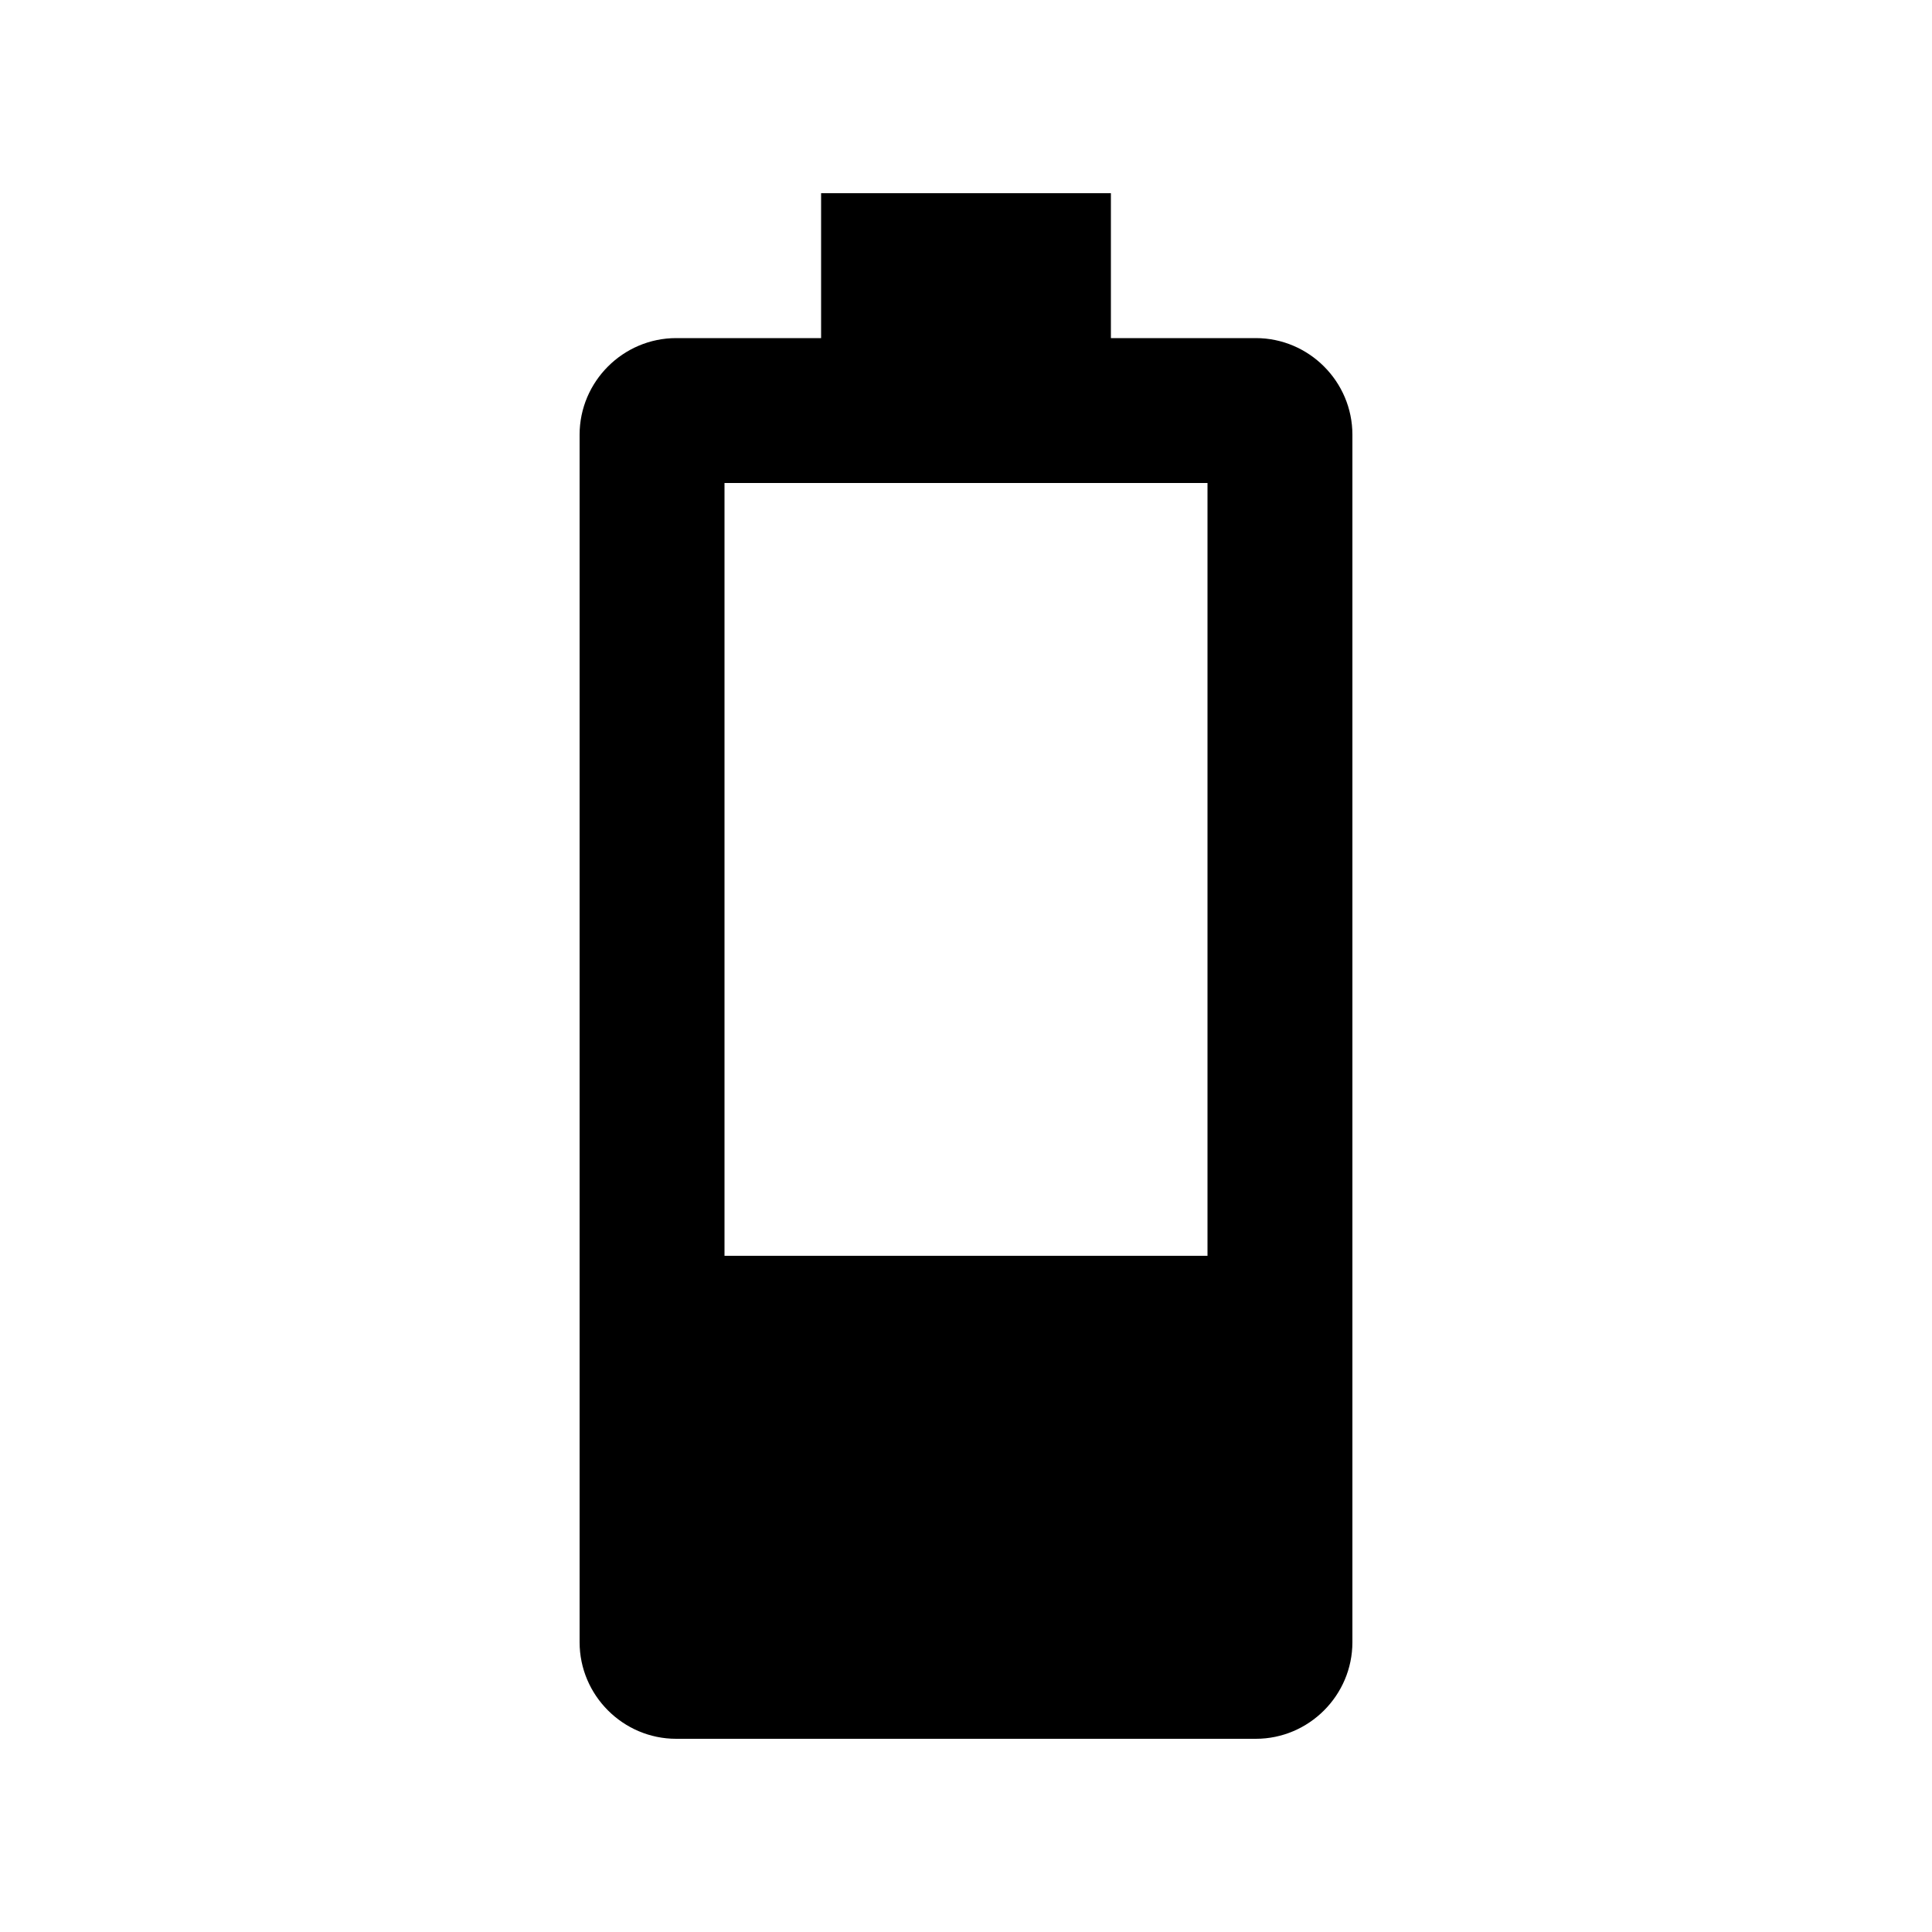
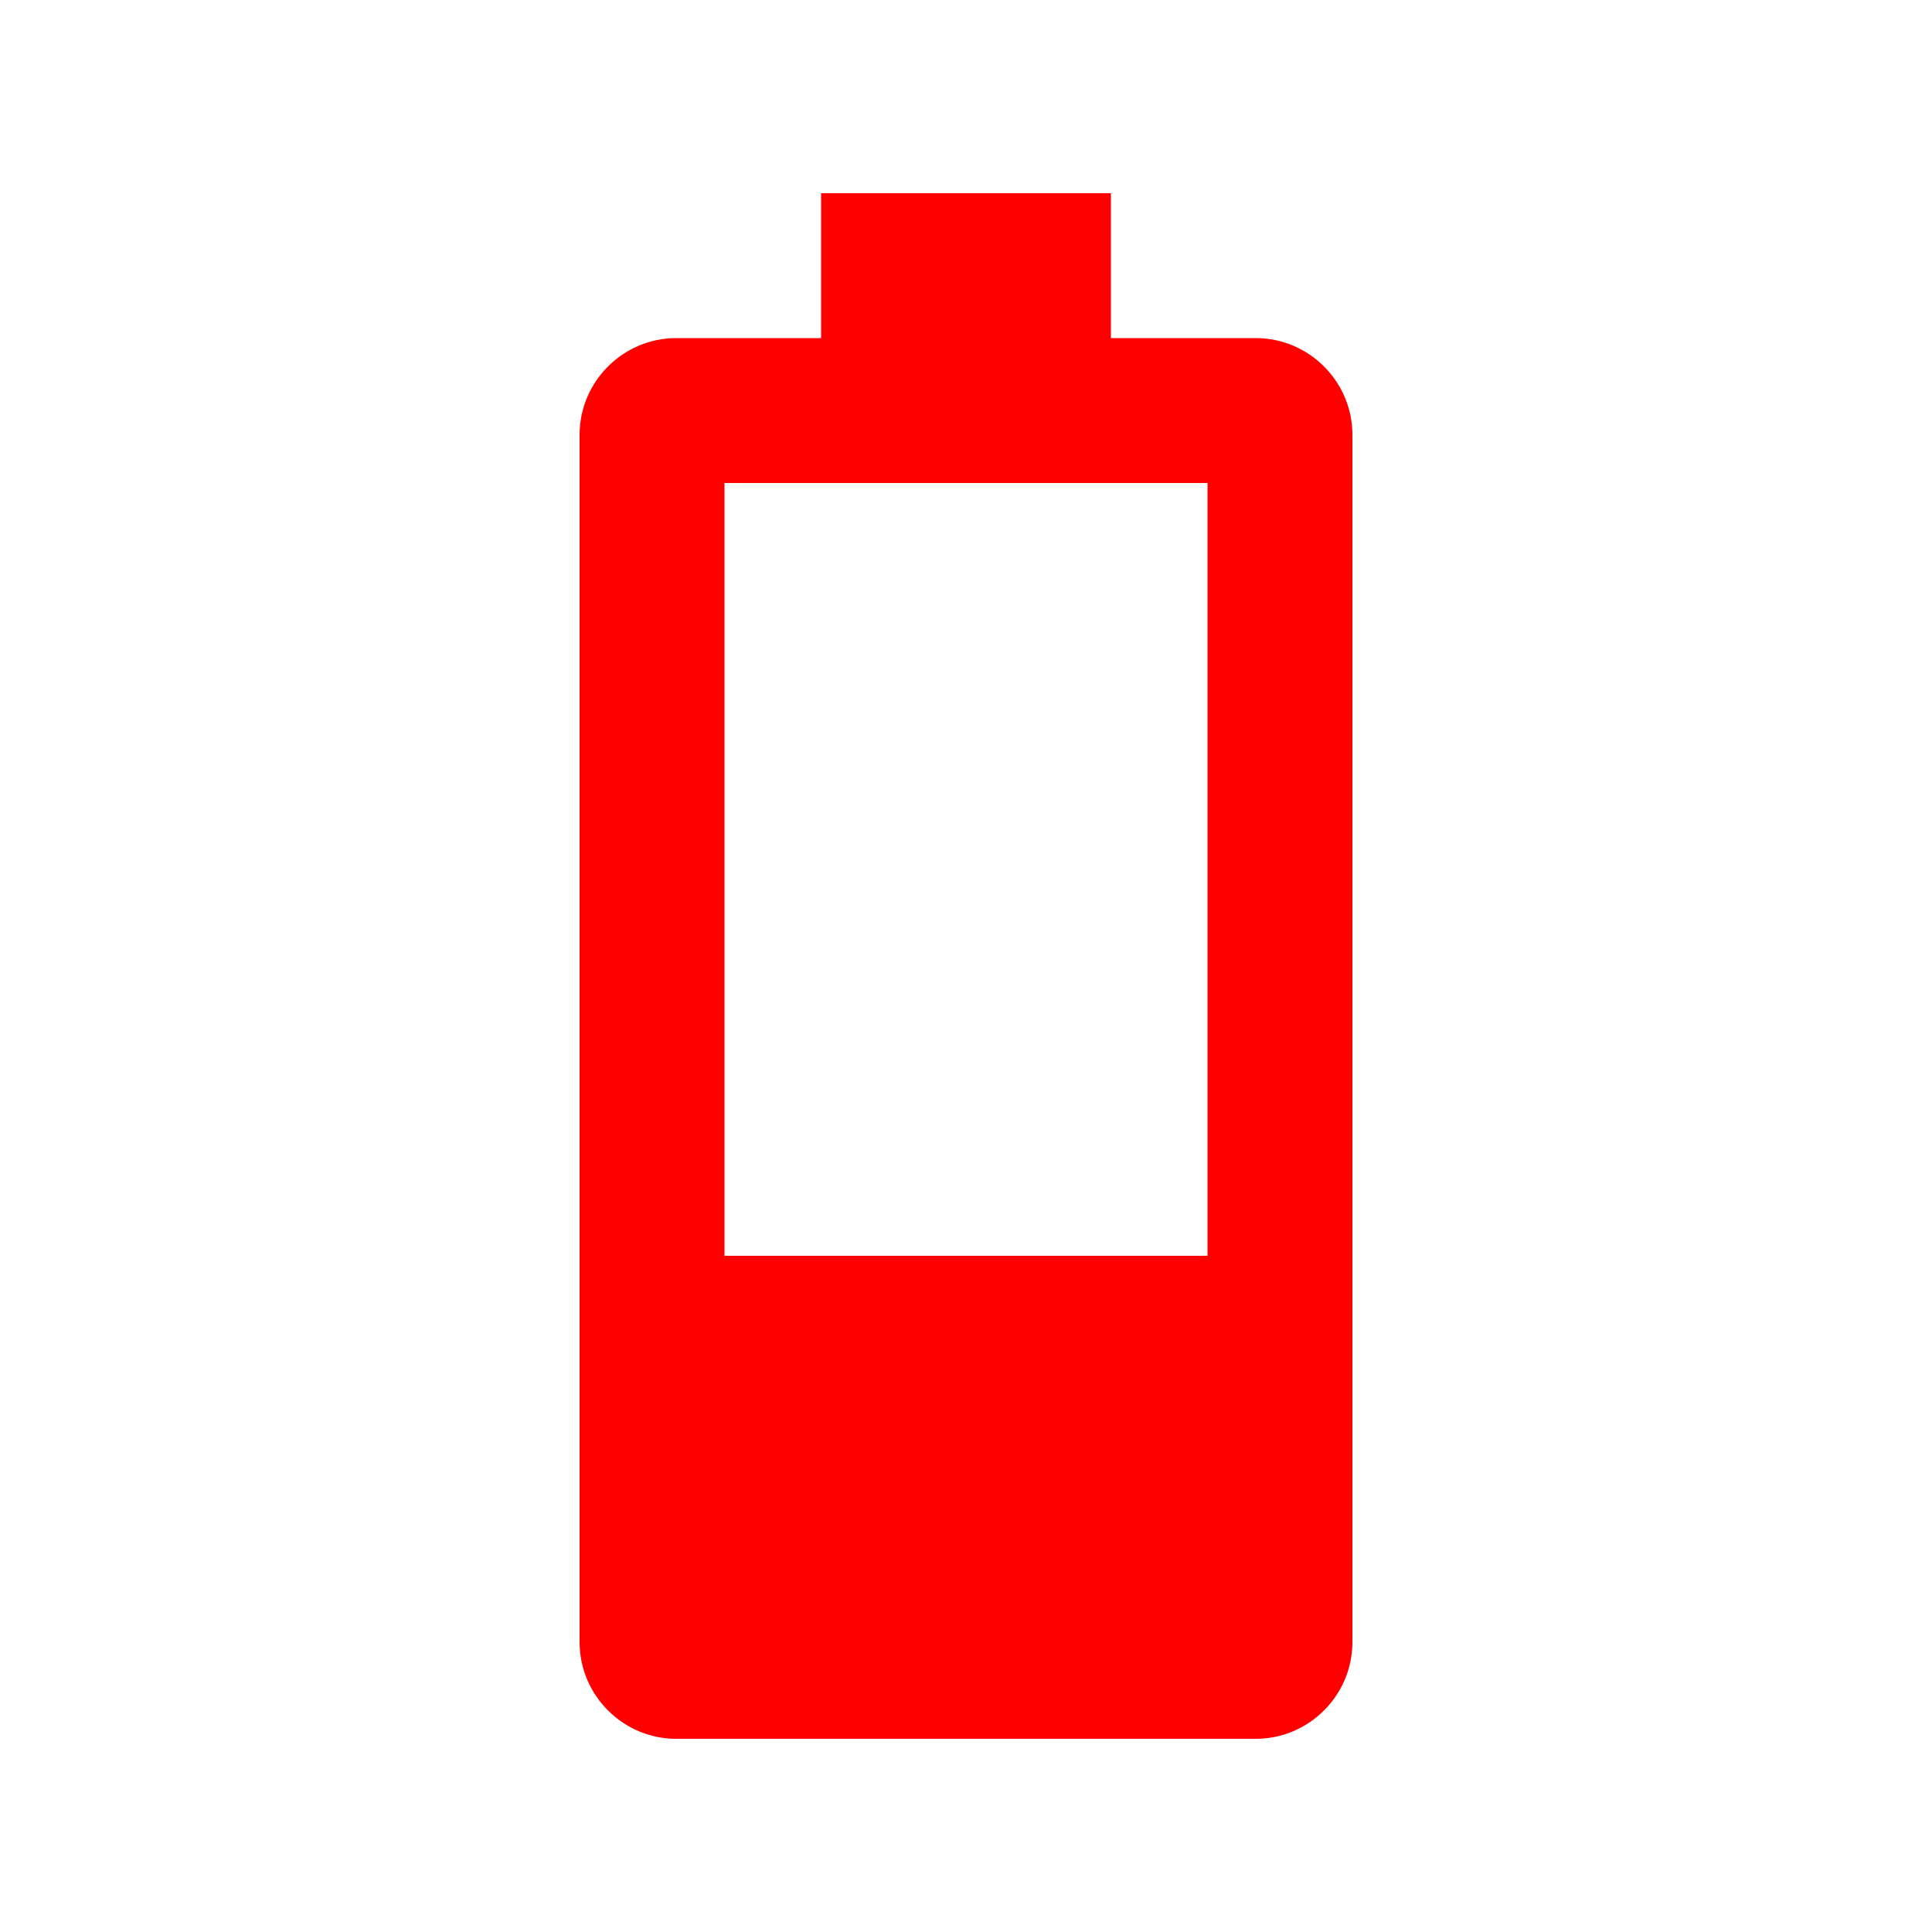
- <svg xmlns="http://www.w3.org/2000/svg" enable-background="new 0 0 20 20" height="36px" viewBox="0 0 20 20" width="36px" fill="#000000">
+ <svg xmlns="http://www.w3.org/2000/svg" enable-background="new 0 0 20 20" height="48px" viewBox="0 0 20 20" width="48px" fill="#ff0000">
  <g>
    <rect fill="none" height="20" width="20" />
  </g>
  <g>
    <path d="M13,3.5c0.55,0,1,0.45,1,1V17c0,0.55-0.45,1-1,1H7c-0.55,0-1-0.45-1-1V4.5c0-0.55,0.45-1,1-1h1.5V2h3v1.5H13z M12.5,5h-5v8 h5V5z" />
  </g>
</svg>
